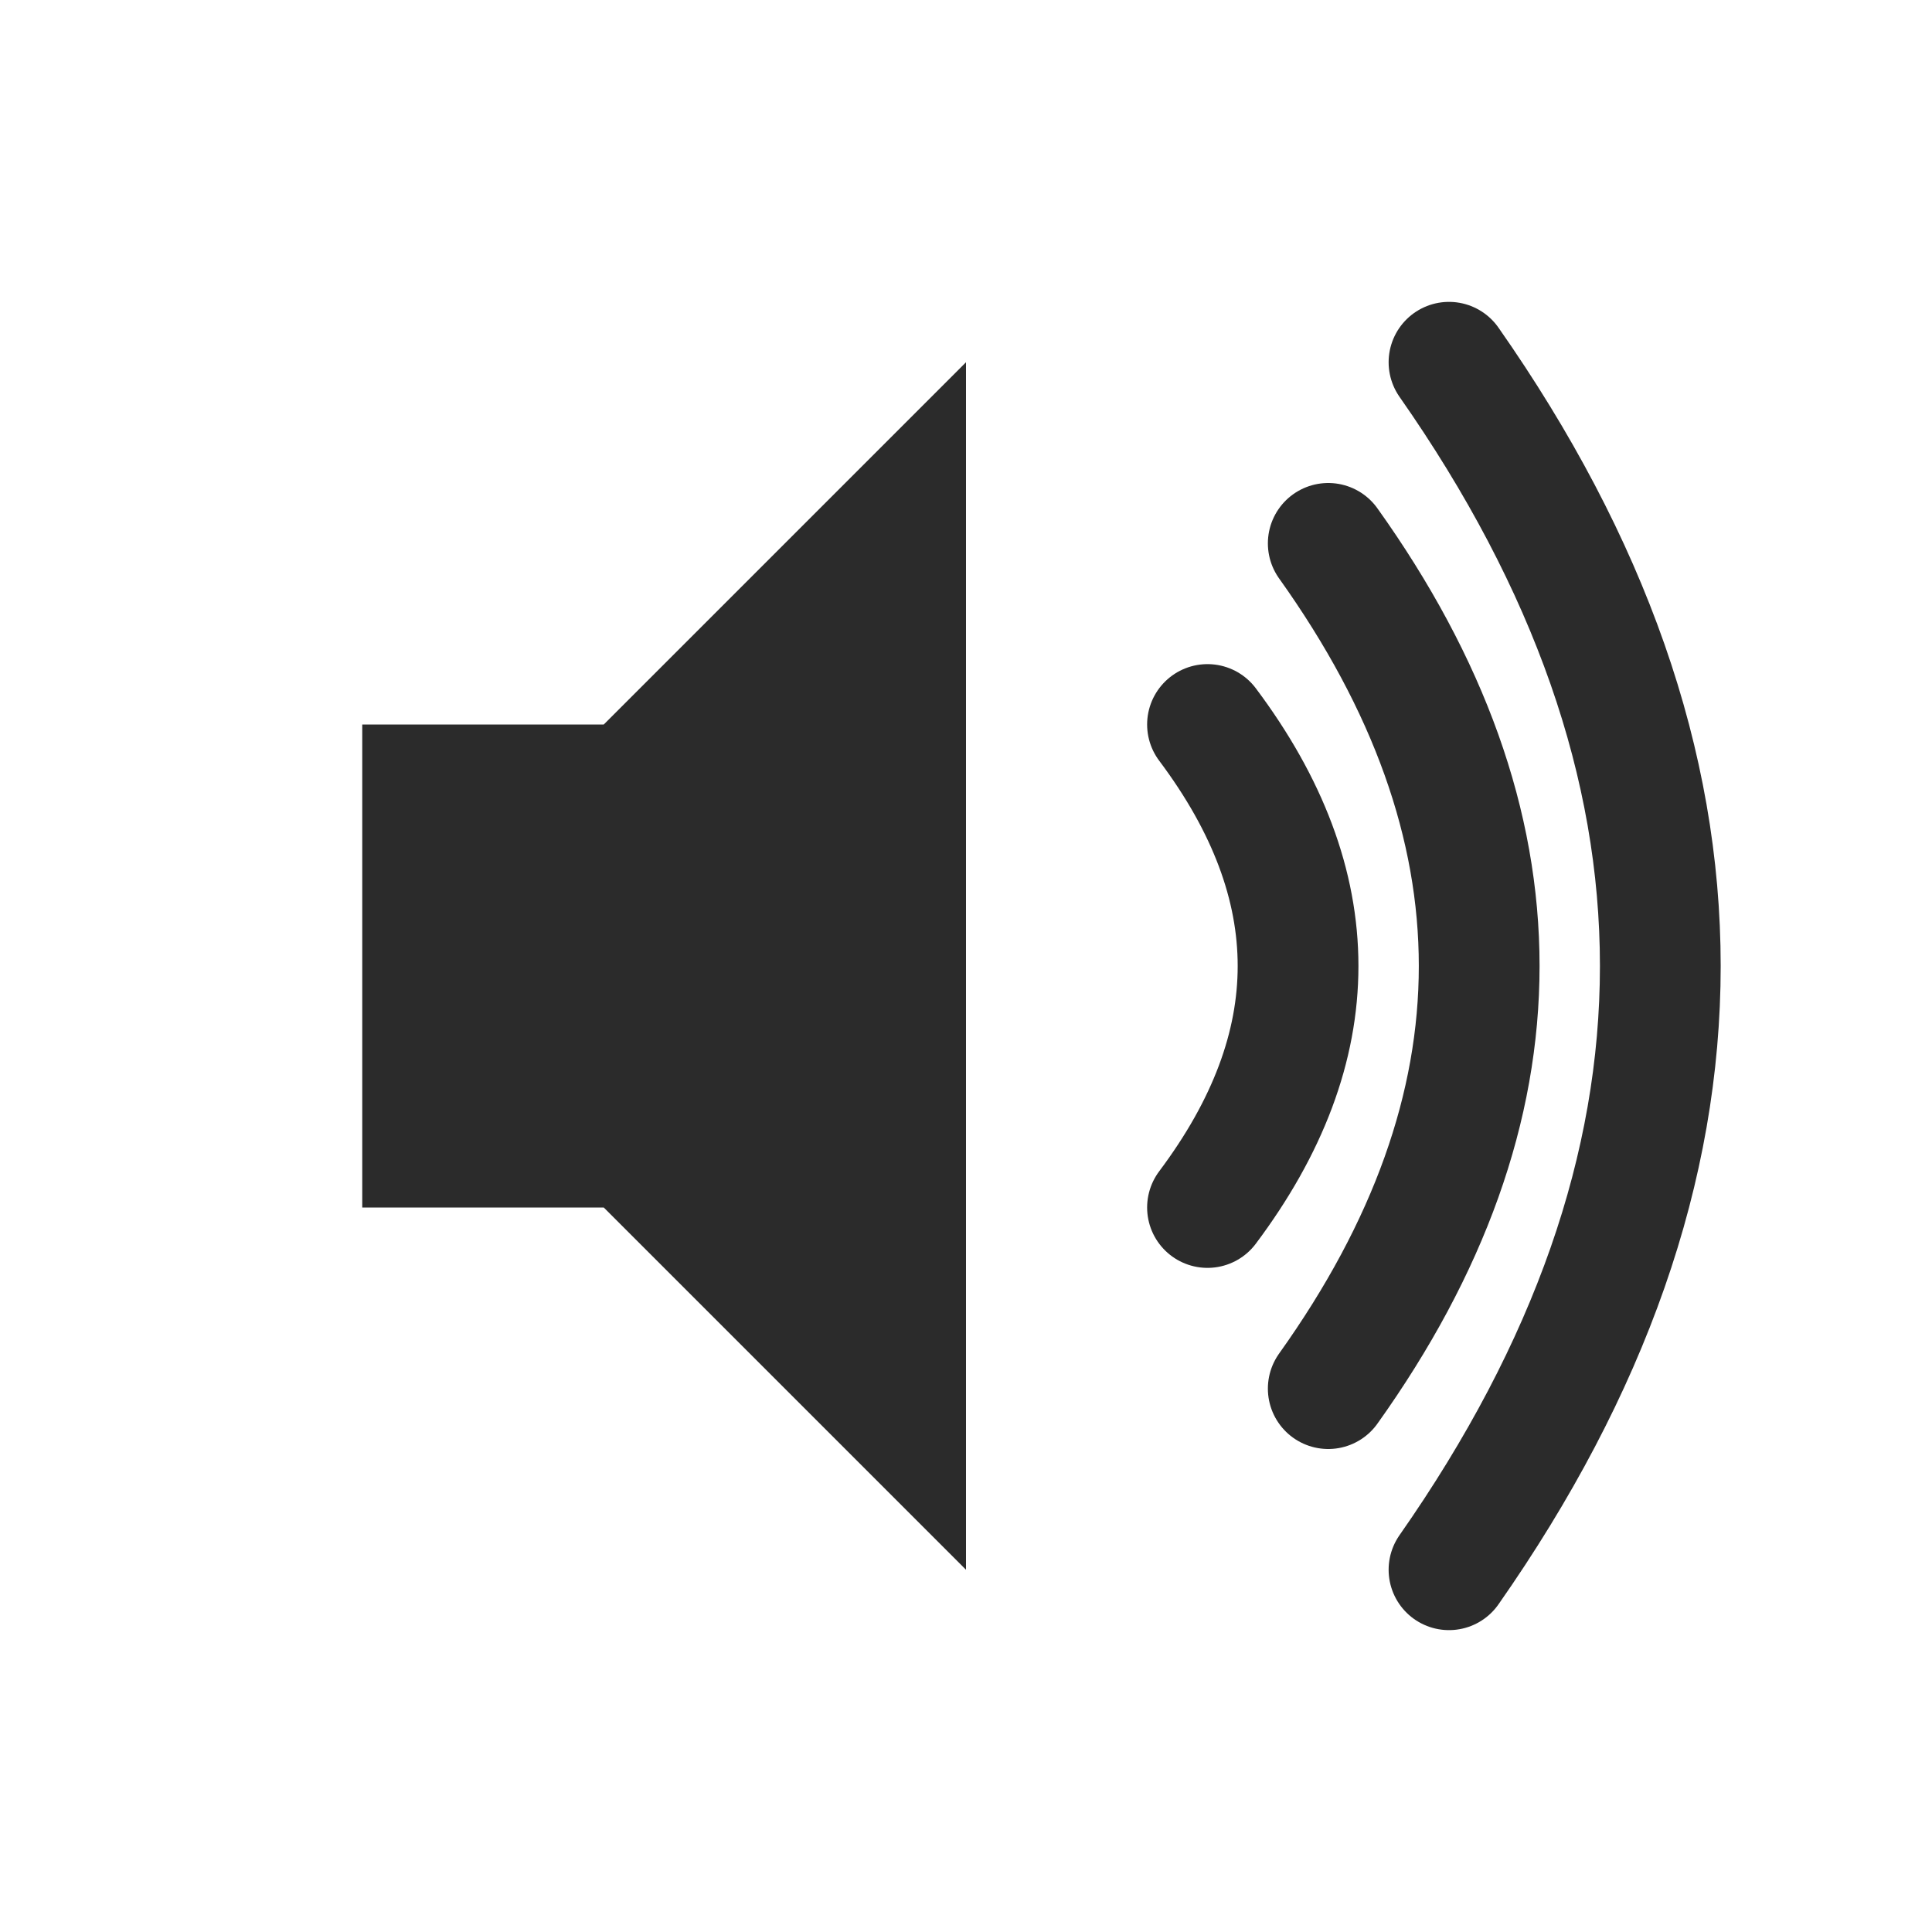
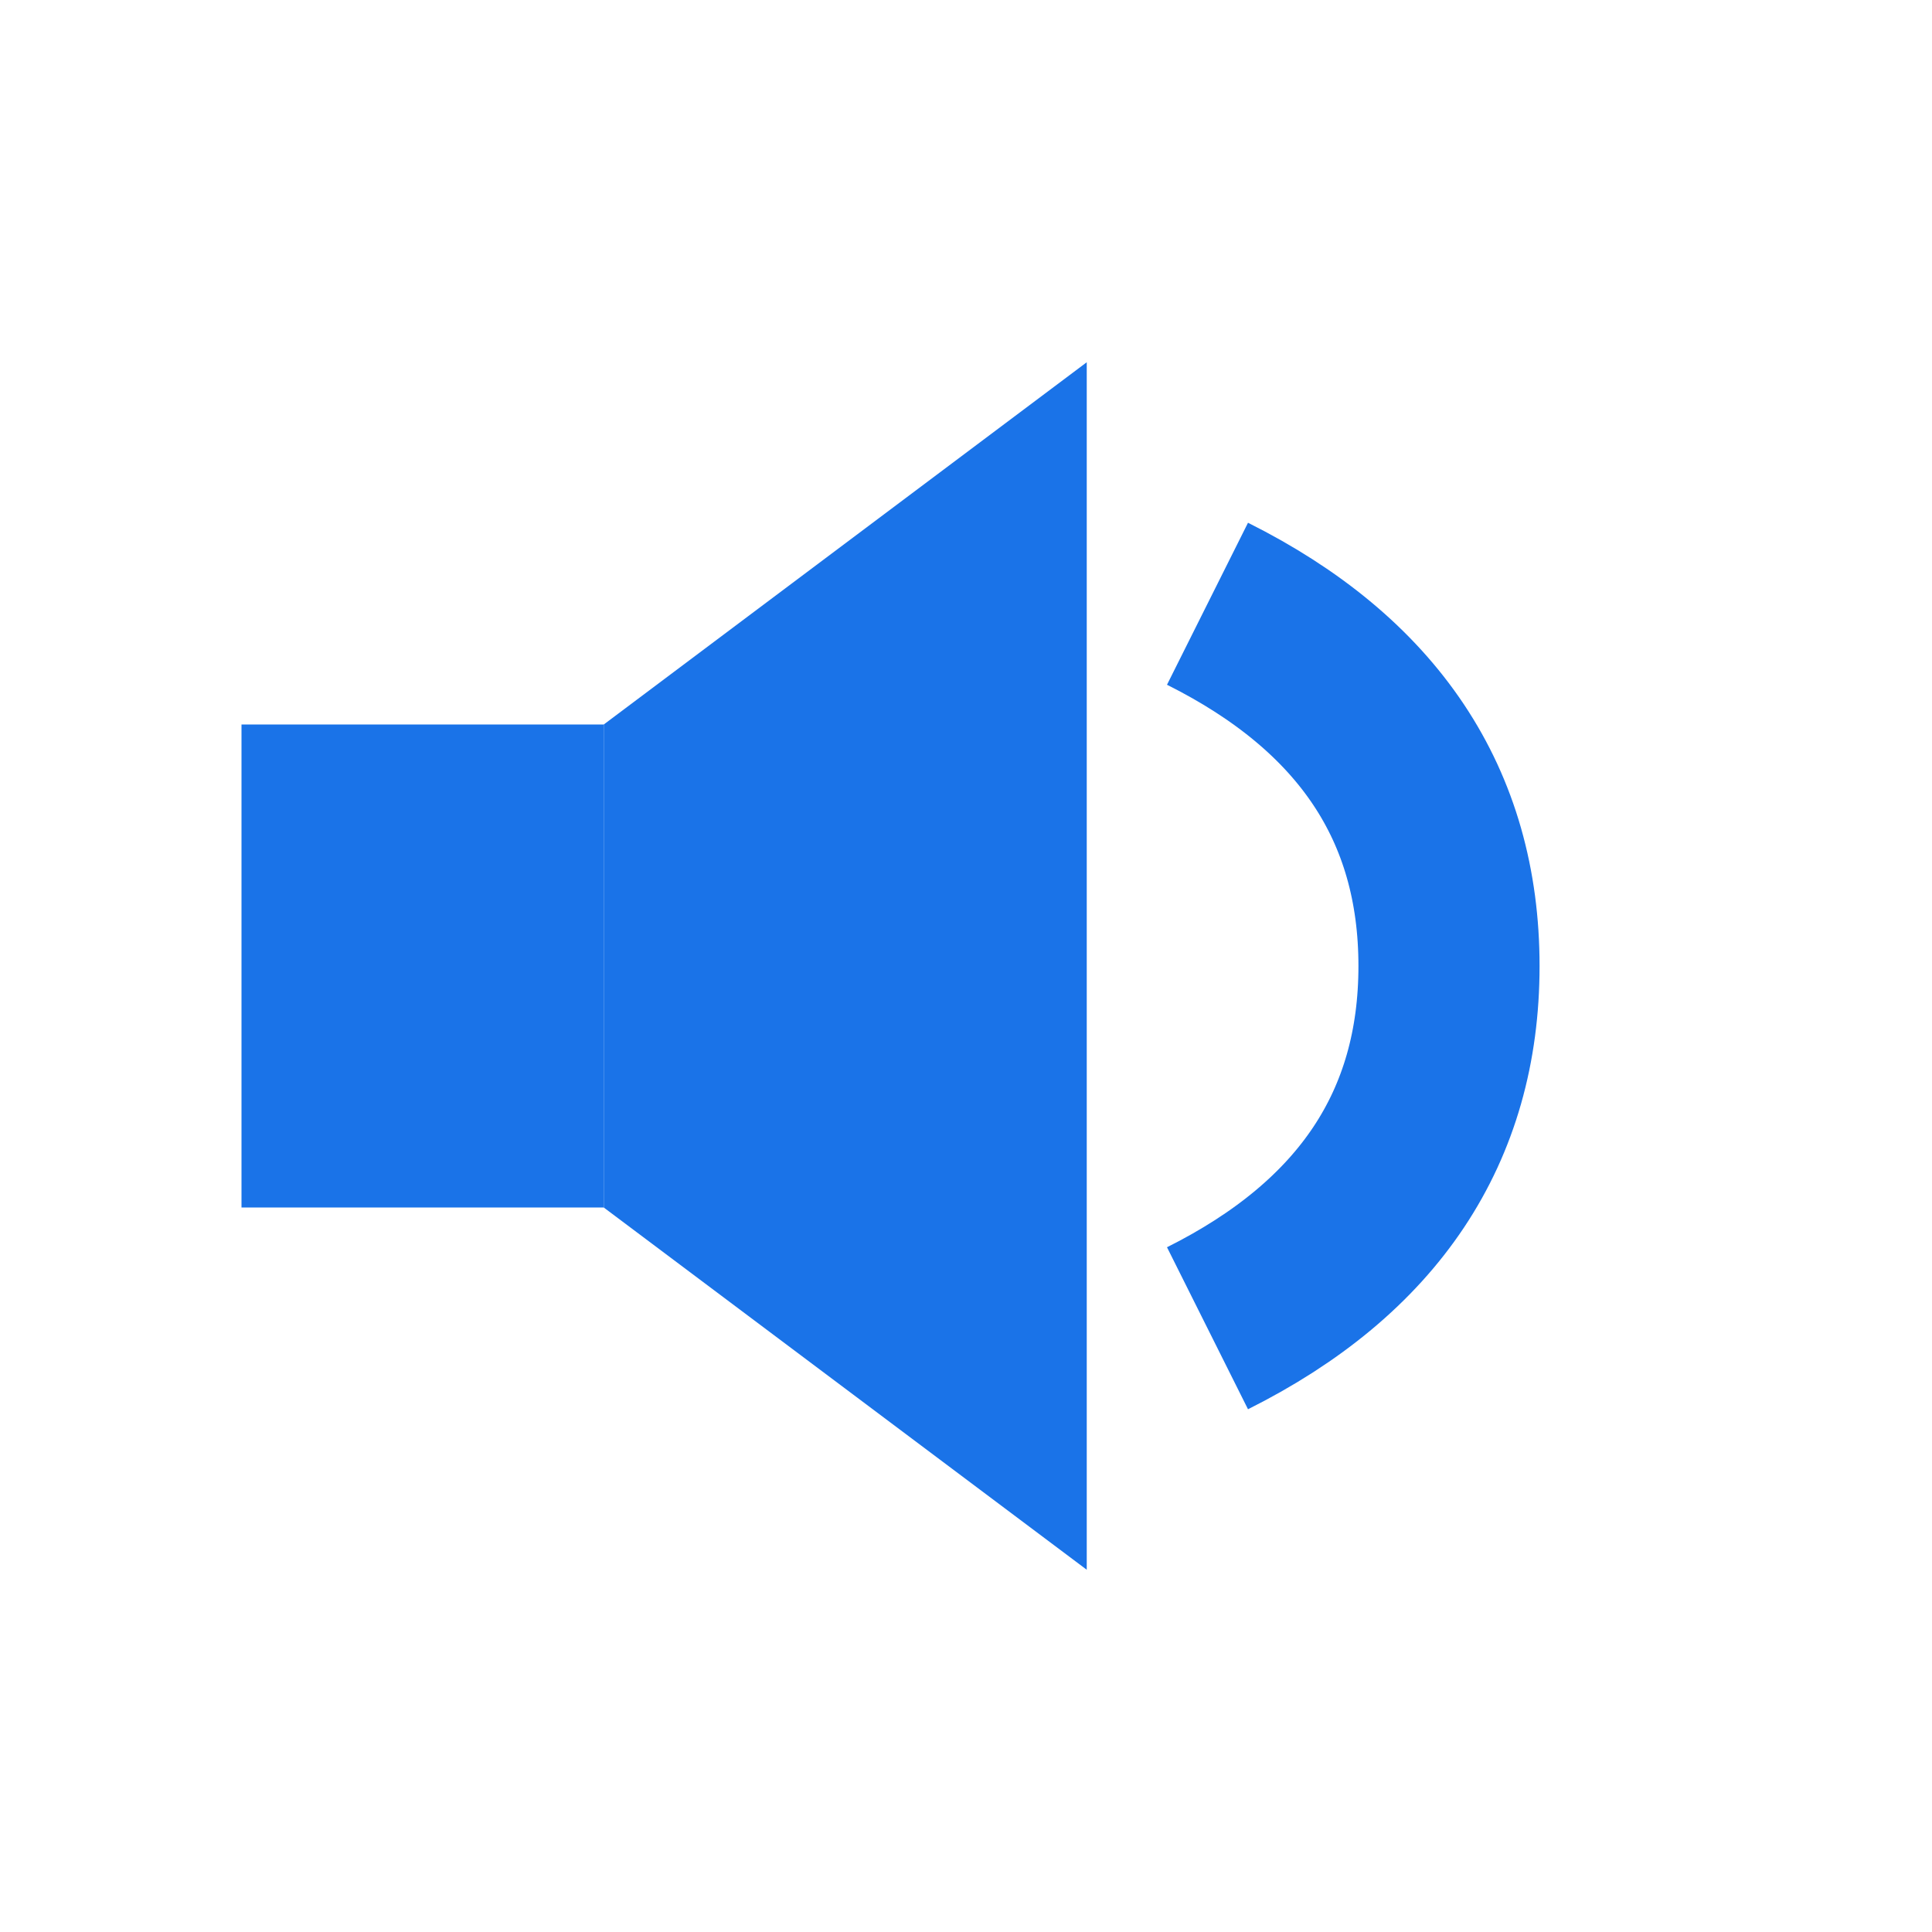
<svg xmlns="http://www.w3.org/2000/svg" viewBox="0 0 16 16">
-   <path d="M3,6 H5 L8,3 V13 L5,10 H3 Z" fill="#2b2b2b" />
-   <path d="M10,6 Q11.5,8 10,10" fill="none" stroke="#2b2b2b" stroke-width="1" stroke-linecap="round" />
-   <path d="M11,4.5 Q13.5,8 11,11.5" fill="none" stroke="#2b2b2b" stroke-width="1" stroke-linecap="round" />
-   <path d="M12,3 Q15.5,8 12,13" fill="none" stroke="#2b2b2b" stroke-width="1" stroke-linecap="round" />
+   <rect x="2" y="6" width="3" height="4" fill="#1a73e8" />
+   <polygon points="5,6 9,3 9,13 5,10" fill="#1a73e8" />
+   <path d="M10 5 Q12 6 12 8 Q12 10 10 11" stroke="#1a73e8" stroke-width="1.5" fill="none" />
</svg>
